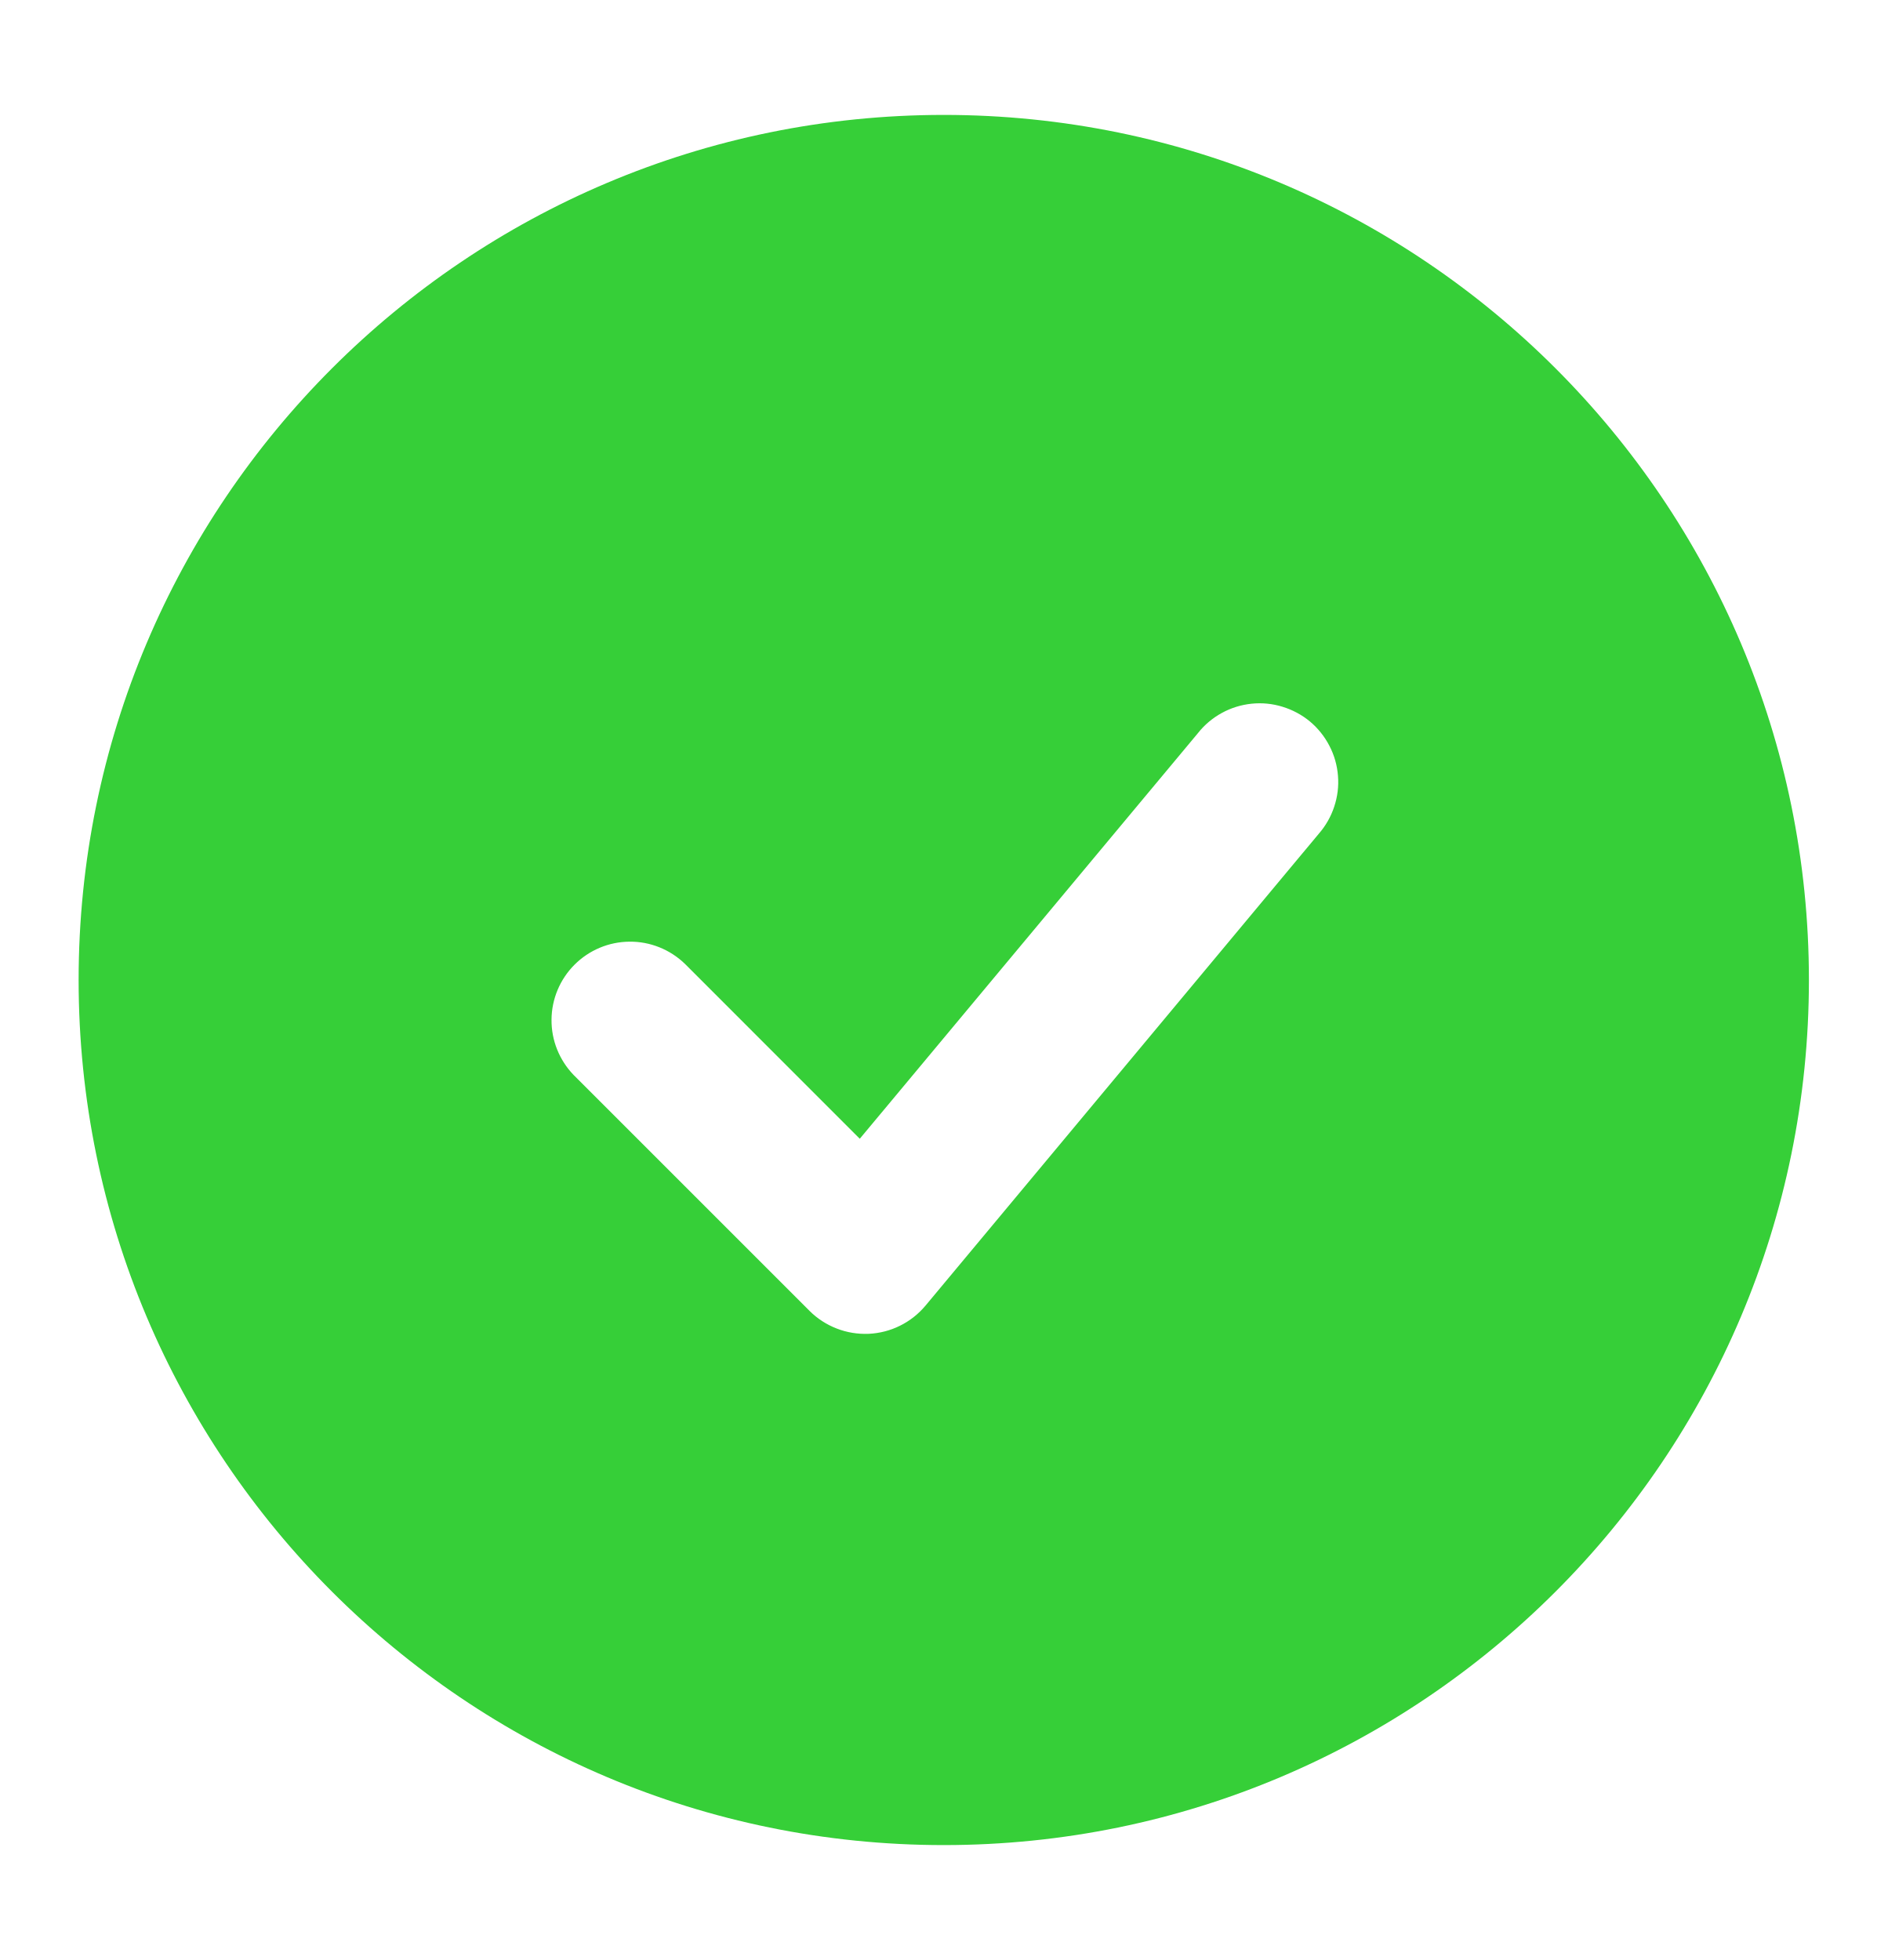
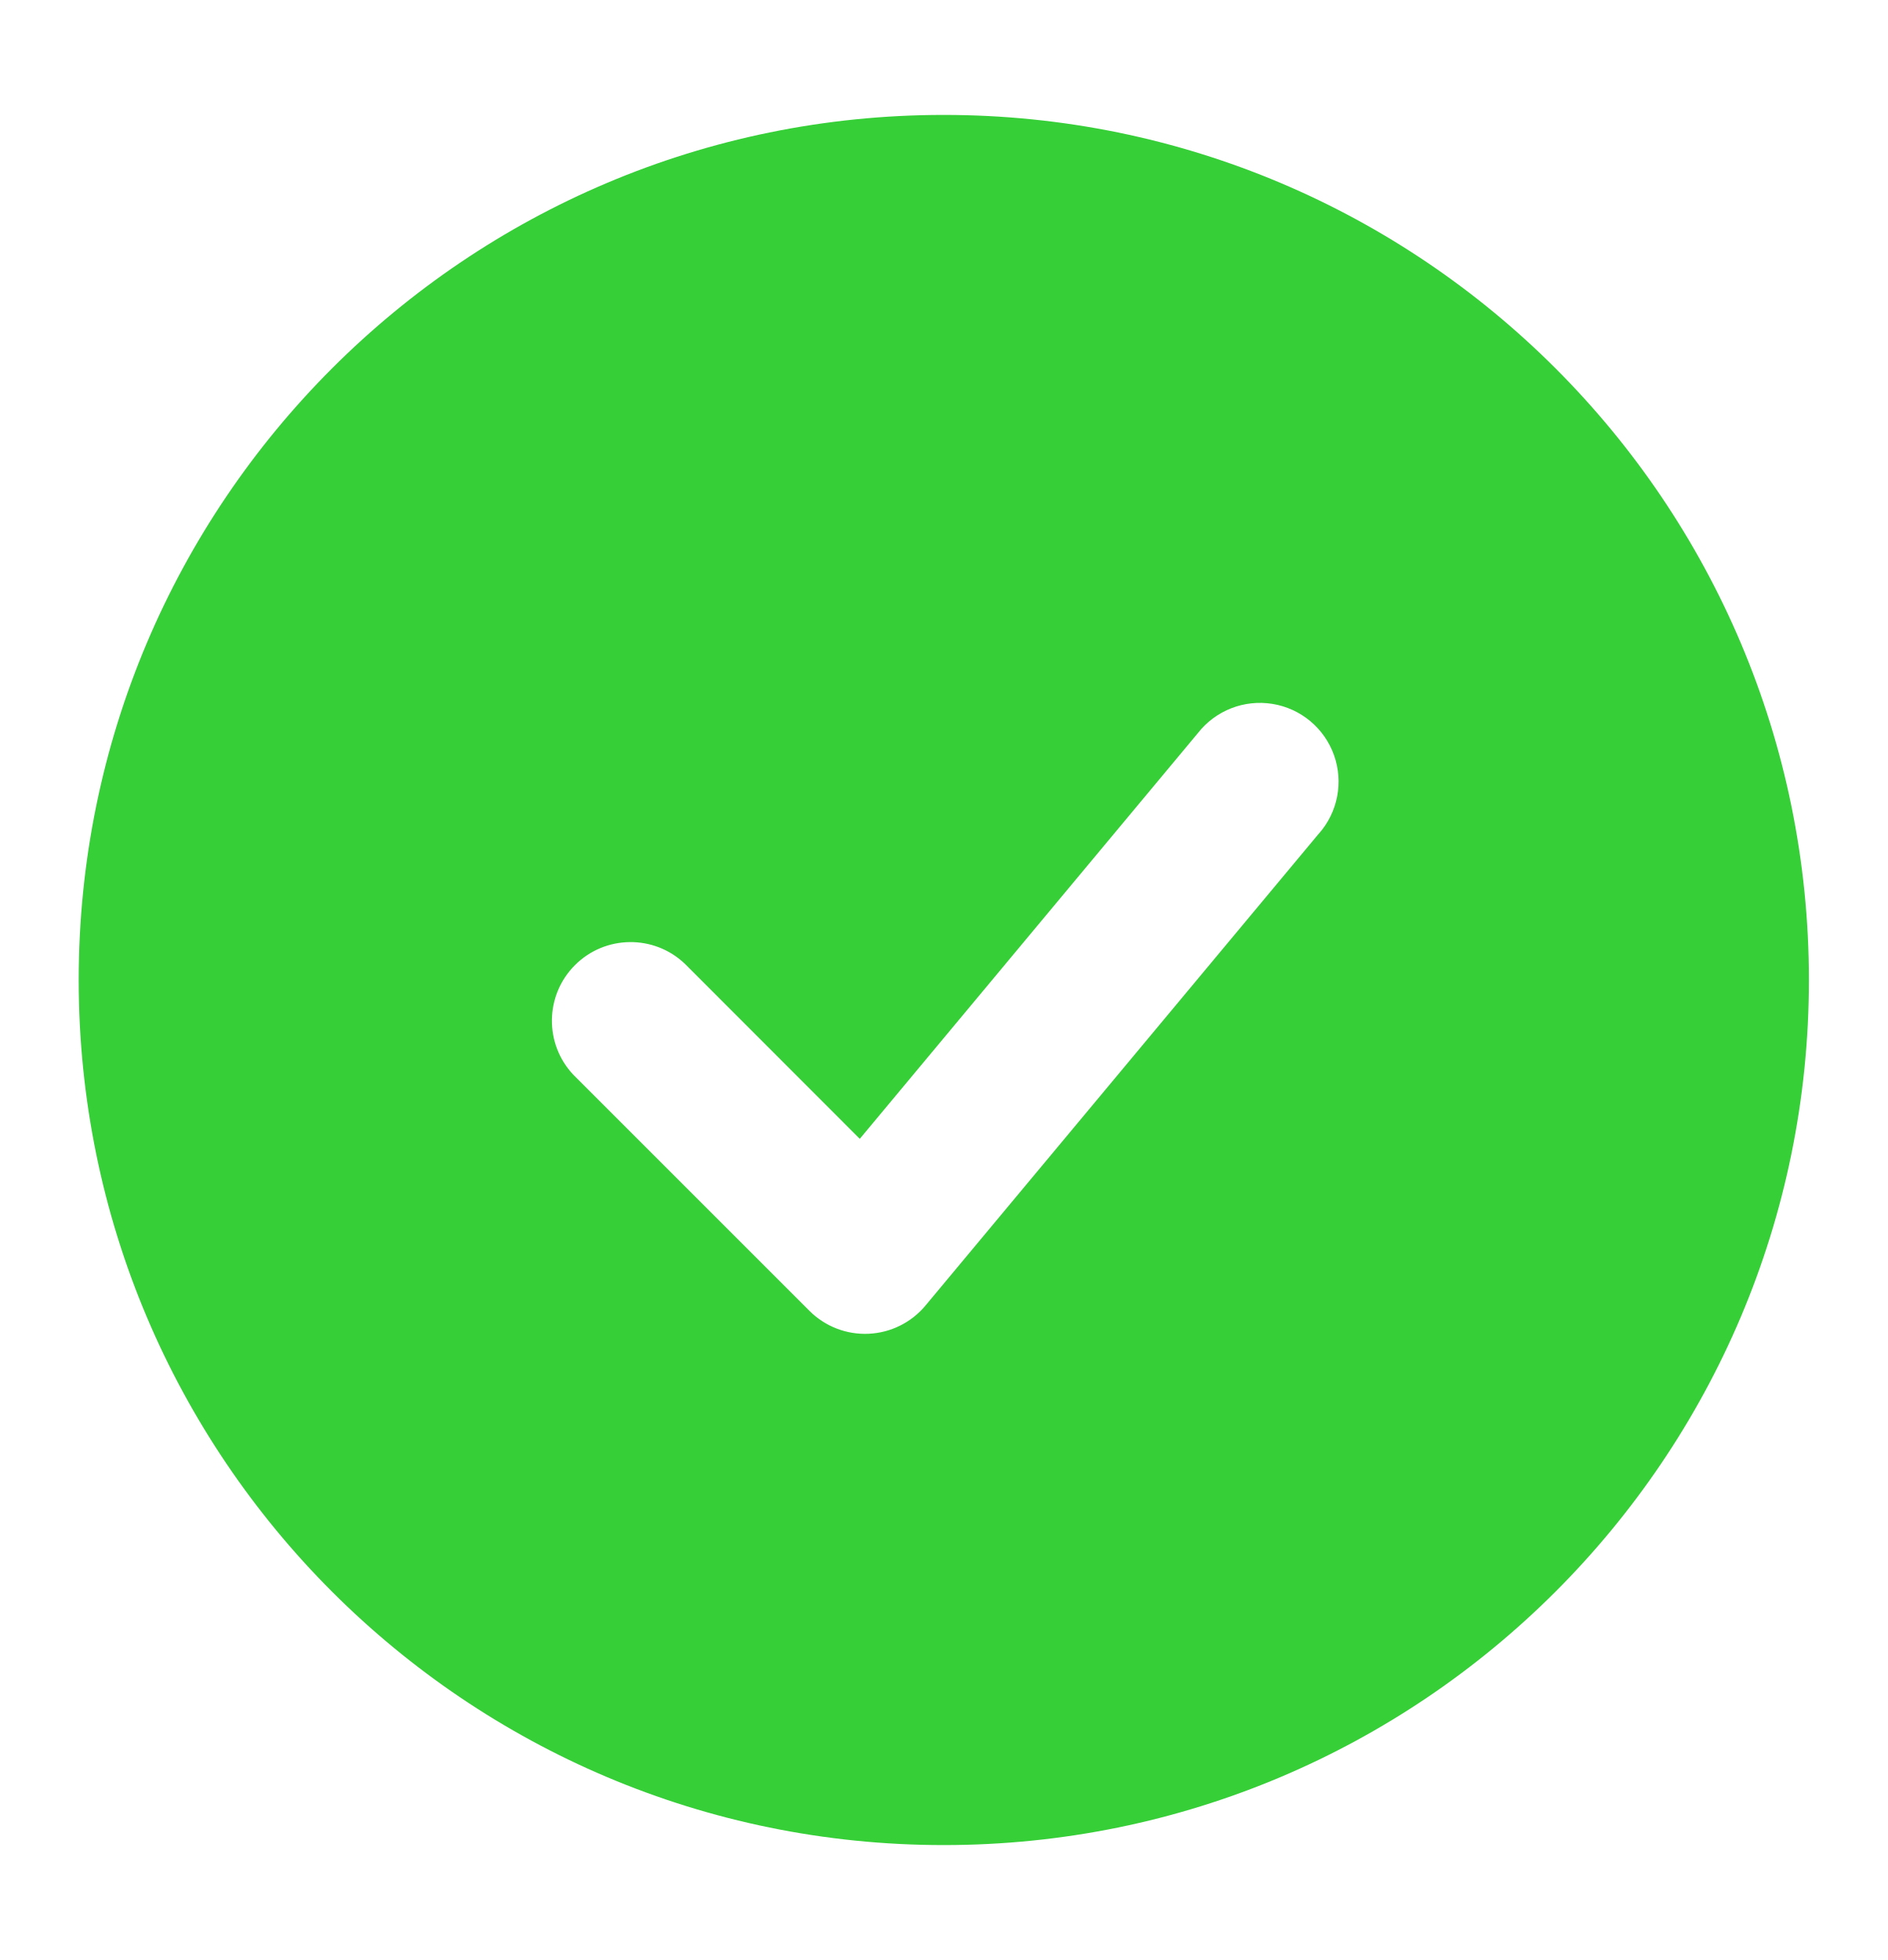
- <svg xmlns="http://www.w3.org/2000/svg" width="26" height="27" viewBox="0 0 26 27" fill="none">
-   <path fill-rule="evenodd" clip-rule="evenodd" d="M13 1.583C6.419 1.583 1.083 6.919 1.083 13.5C1.083 20.081 6.419 25.417 13 25.417C19.581 25.417 24.917 20.081 24.917 13.5C24.917 6.919 19.581 1.583 13 1.583ZM18.166 11.485C18.261 11.376 18.333 11.25 18.378 11.113C18.424 10.975 18.442 10.831 18.43 10.687C18.419 10.543 18.379 10.402 18.312 10.274C18.246 10.146 18.155 10.032 18.044 9.939C17.933 9.847 17.804 9.778 17.666 9.736C17.528 9.693 17.383 9.679 17.239 9.694C17.095 9.709 16.956 9.752 16.829 9.822C16.703 9.891 16.591 9.985 16.502 10.098L11.843 15.687L9.433 13.276C9.228 13.079 8.955 12.969 8.671 12.972C8.387 12.974 8.115 13.088 7.914 13.289C7.713 13.49 7.599 13.762 7.597 14.046C7.594 14.33 7.704 14.603 7.901 14.808L11.151 18.058C11.257 18.164 11.385 18.247 11.525 18.301C11.665 18.356 11.816 18.38 11.966 18.374C12.116 18.367 12.264 18.329 12.398 18.262C12.533 18.195 12.652 18.101 12.749 17.985L18.166 11.485Z" fill="#36CF38" />
+ <svg xmlns="http://www.w3.org/2000/svg" width="26" height="27" fill="none">
+   <path fill-rule="evenodd" clip-rule="evenodd" d="M13 1.583C6.42 1.583 1.084 6.92 1.084 13.5c0 6.581 5.335 11.917 11.916 11.917S24.917 20.08 24.917 13.5C24.917 6.919 19.58 1.583 13 1.583Zm5.166 9.902a1.084 1.084 0 1 0-1.665-1.387l-4.658 5.59-2.41-2.412A1.084 1.084 0 0 0 7.9 14.808l3.25 3.25a1.084 1.084 0 0 0 1.598-.073l5.417-6.5Z" fill="#36CF38" />
</svg>
